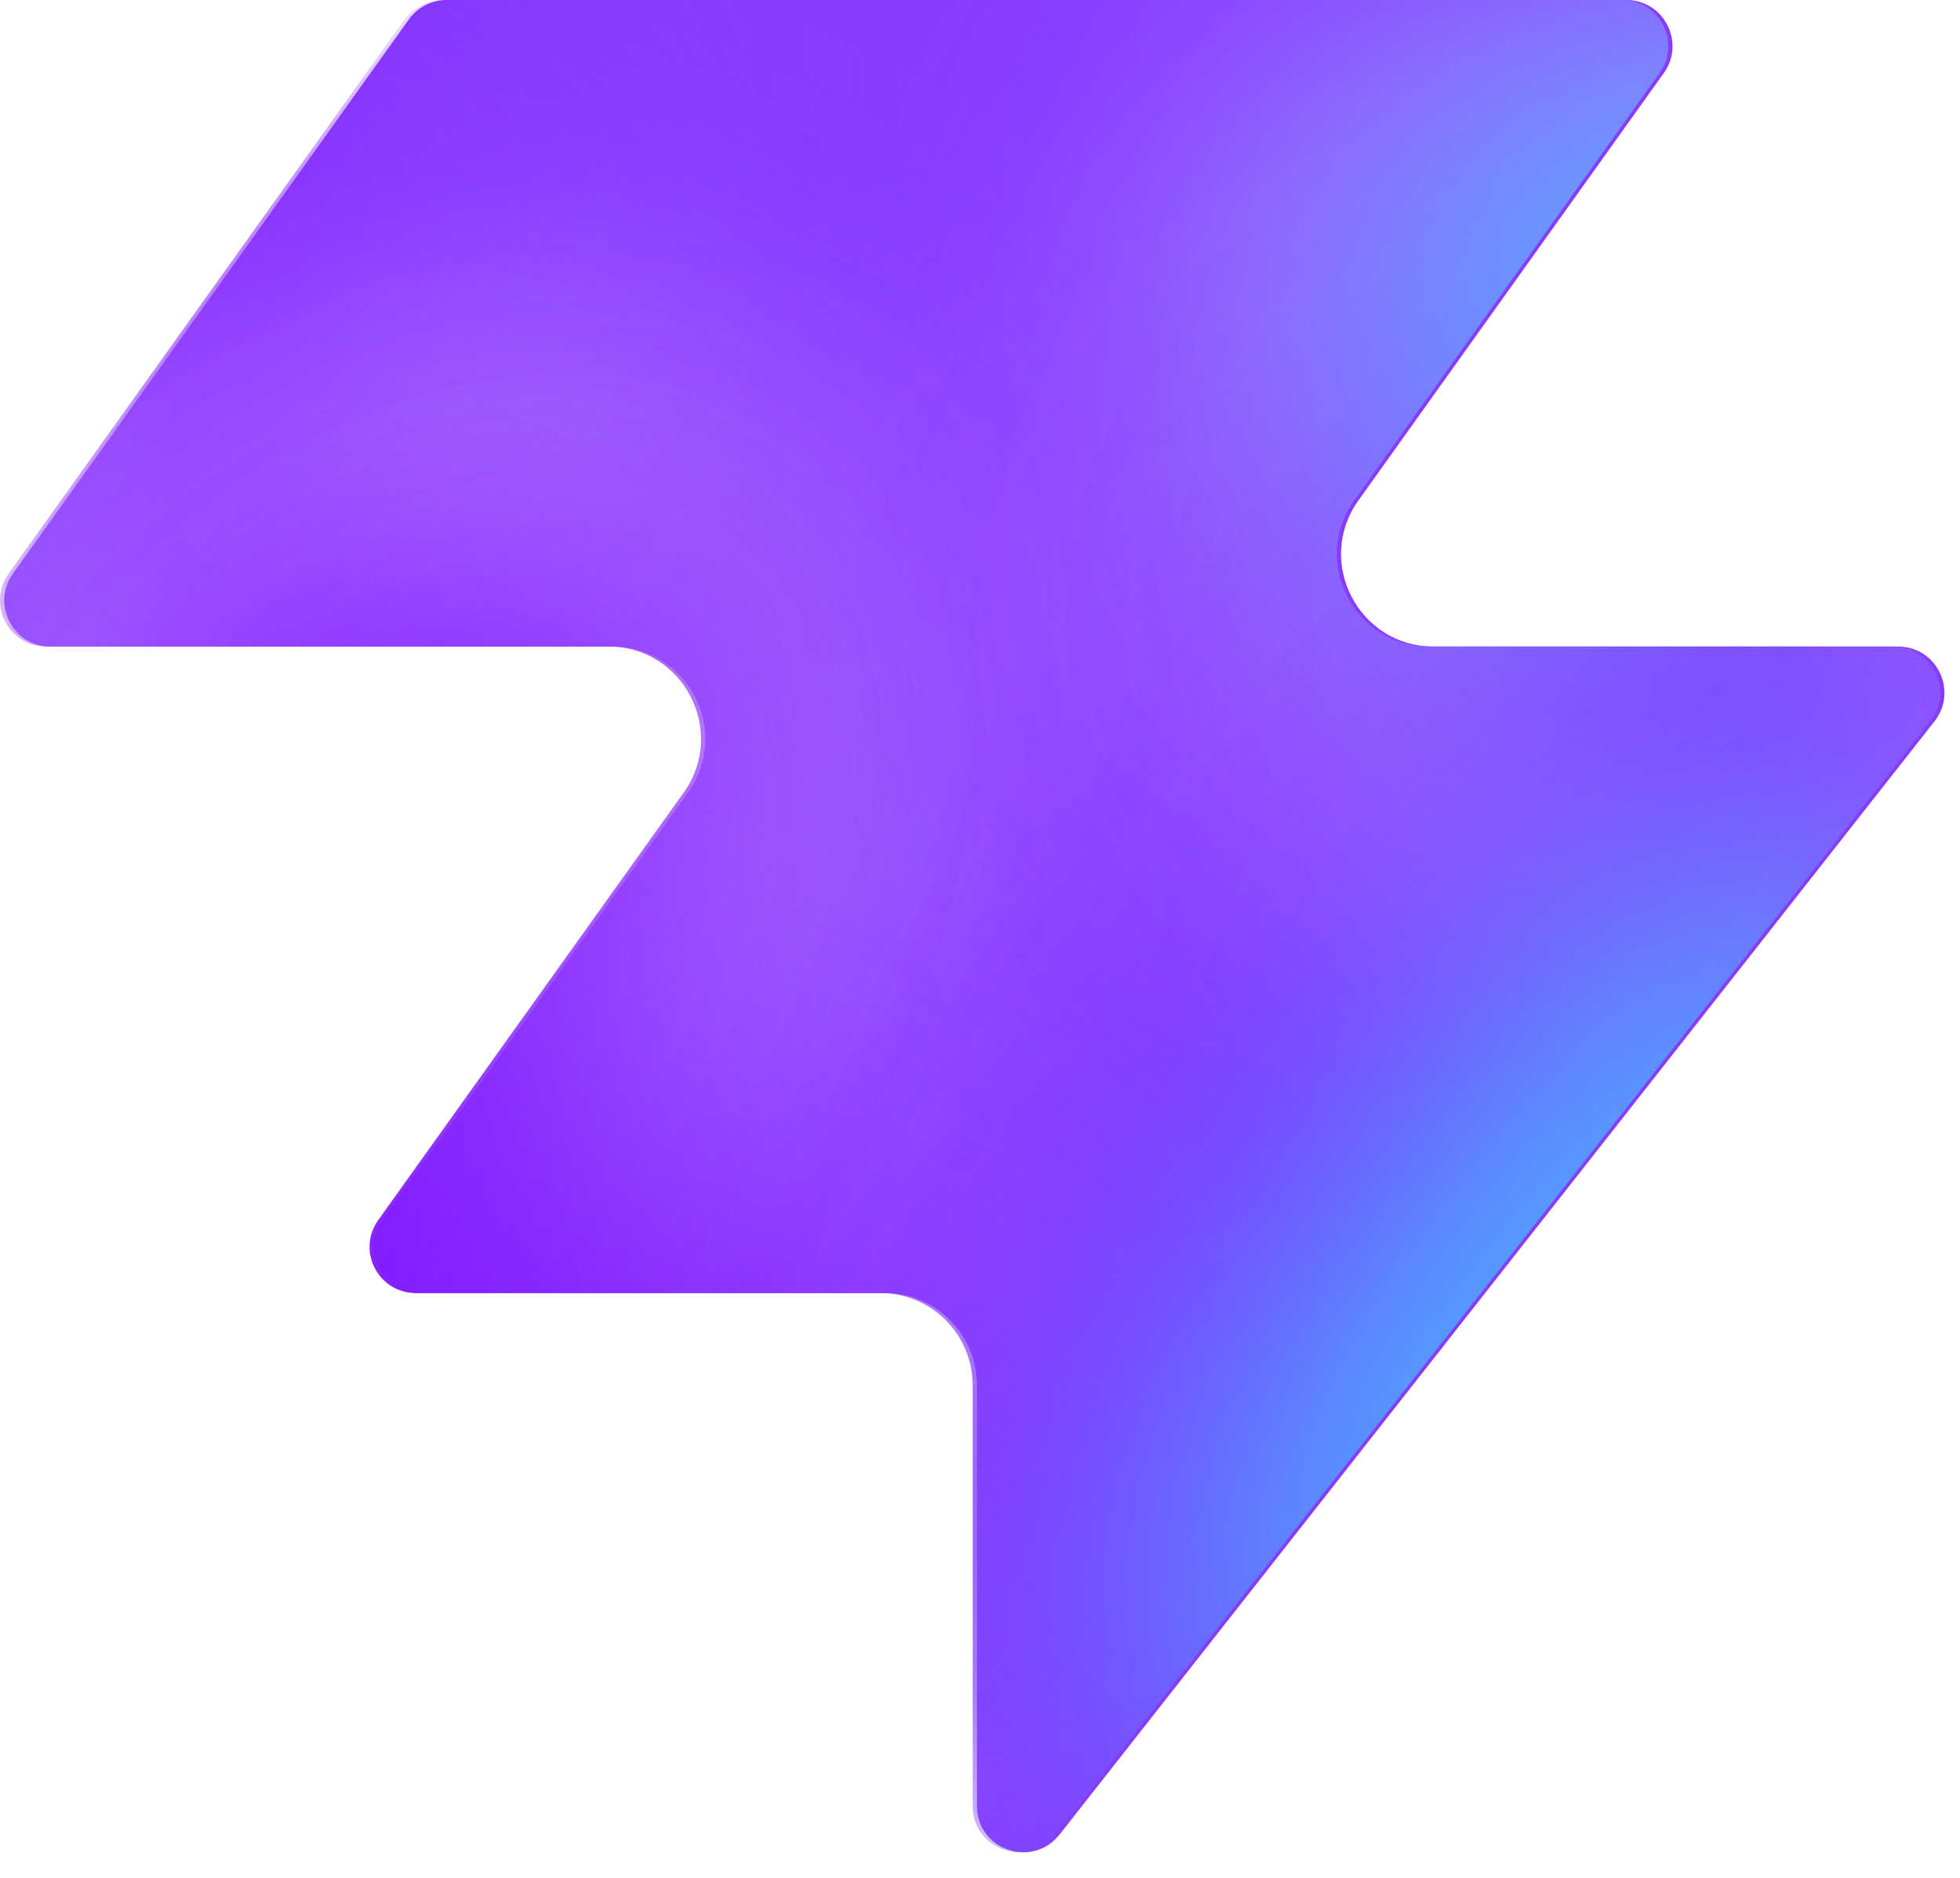
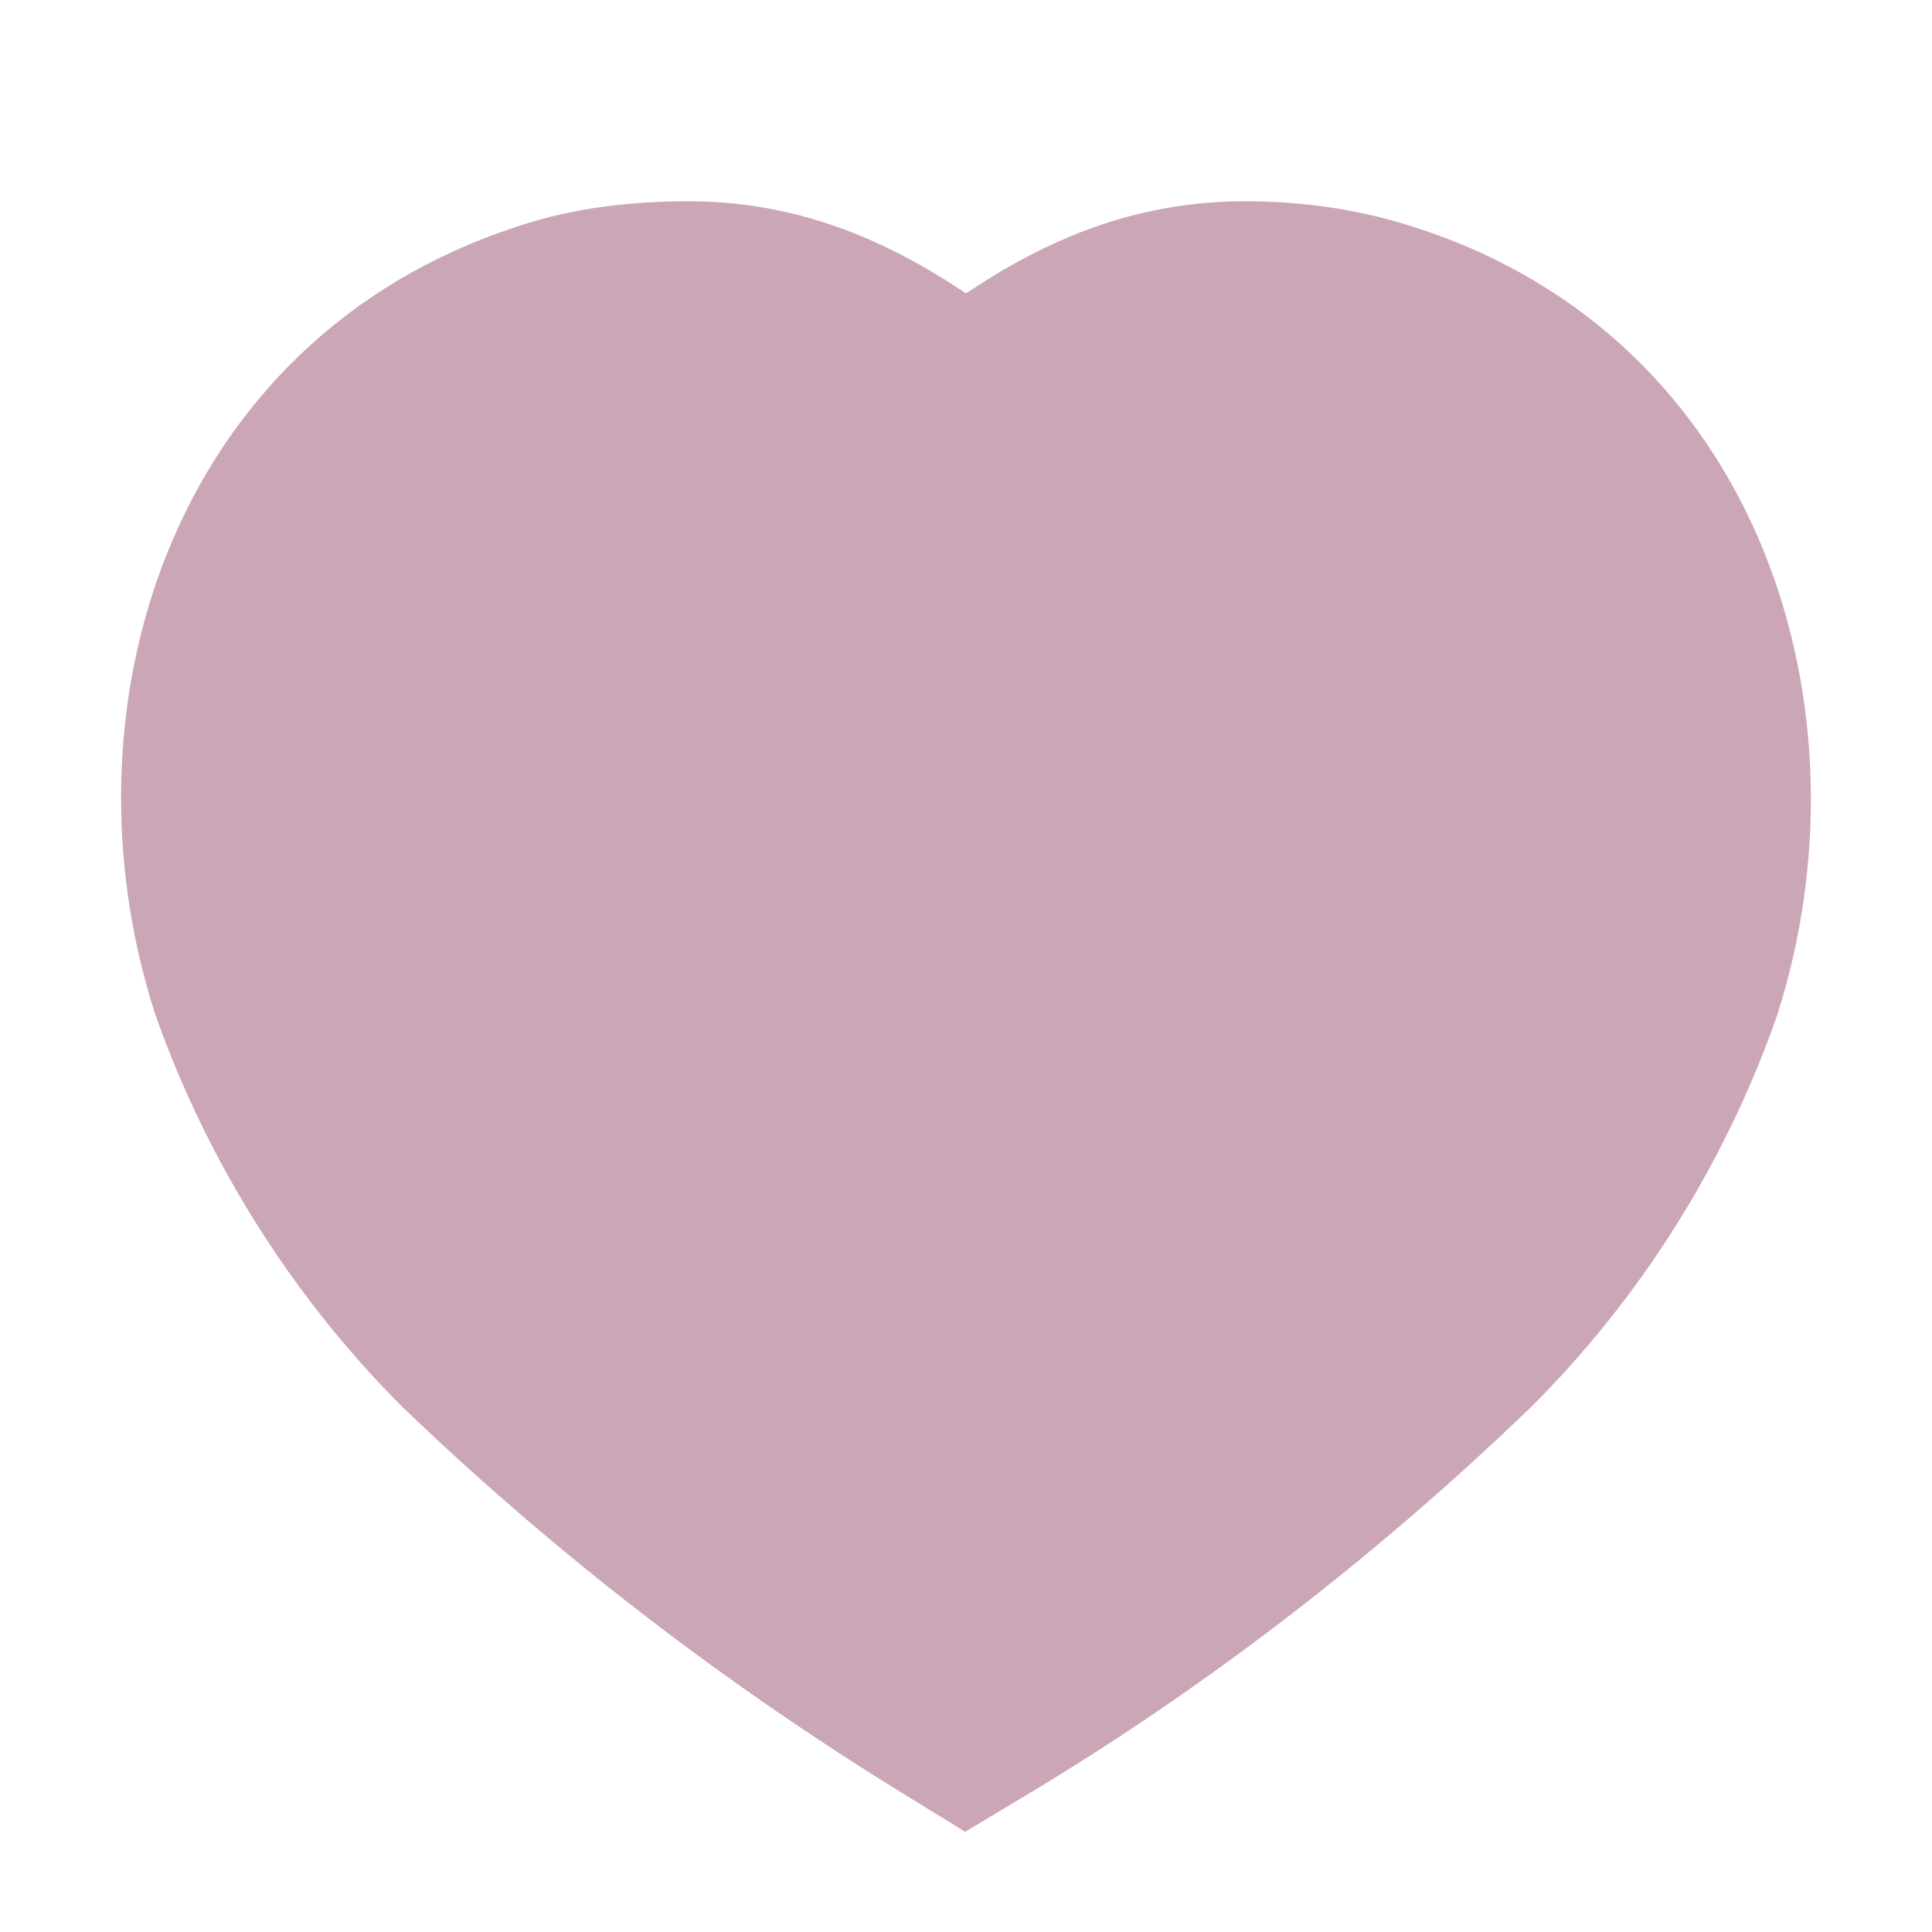
- <svg xmlns="http://www.w3.org/2000/svg" width="48" height="46" fill="none" viewBox="0 0 48 46">
-   <path fill="#863bff" d="M25.946 44.938c-.664.845-2.021.375-2.021-.698V33.937a2.26 2.26 0 0 0-2.262-2.262H10.287c-.92 0-1.456-1.04-.92-1.788l7.48-10.471c1.07-1.497 0-3.578-1.842-3.578H1.237c-.92 0-1.456-1.04-.92-1.788L10.013.474c.214-.297.556-.474.92-.474h28.894c.92 0 1.456 1.04.92 1.788l-7.48 10.471c-1.07 1.498 0 3.579 1.842 3.579h11.377c.943 0 1.473 1.088.89 1.83L25.947 44.94z" style="fill:#863bff;fill:color(display-p3 .525 .23 1);fill-opacity:1" />
-   <mask id="a" width="48" height="46" x="0" y="0" maskUnits="userSpaceOnUse" style="mask-type:alpha">
-     <path fill="#000" d="M25.842 44.938c-.664.844-2.021.375-2.021-.698V33.937a2.26 2.26 0 0 0-2.262-2.262H10.183c-.92 0-1.456-1.04-.92-1.788l7.48-10.471c1.07-1.498 0-3.579-1.842-3.579H1.133c-.92 0-1.456-1.04-.92-1.787L9.91.473c.214-.297.556-.474.92-.474h28.894c.92 0 1.456 1.04.92 1.788l-7.48 10.471c-1.07 1.498 0 3.578 1.842 3.578h11.377c.943 0 1.473 1.088.89 1.832L25.843 44.94z" style="fill:#000;fill-opacity:1" />
-   </mask>
-   <g mask="url(#a)">
-     <g filter="url(#b)">
-       <ellipse cx="5.508" cy="14.704" fill="#ede6ff" rx="5.508" ry="14.704" style="fill:#ede6ff;fill:color(display-p3 .927 .903 1);fill-opacity:1" transform="matrix(.00324 1 1 -.00324 -4.47 31.516)" />
-     </g>
-     <g filter="url(#c)">
-       <ellipse cx="10.399" cy="29.851" fill="#ede6ff" rx="10.399" ry="29.851" style="fill:#ede6ff;fill:color(display-p3 .927 .903 1);fill-opacity:1" transform="matrix(.00324 1 1 -.00324 -39.328 7.883)" />
-     </g>
-     <g filter="url(#d)">
-       <ellipse cx="5.508" cy="30.487" fill="#7e14ff" rx="5.508" ry="30.487" style="fill:#7e14ff;fill:color(display-p3 .492 .077 1);fill-opacity:1" transform="rotate(89.814 -25.913 -14.639)scale(1 -1)" />
-     </g>
-     <g filter="url(#e)">
-       <ellipse cx="5.508" cy="30.599" fill="#7e14ff" rx="5.508" ry="30.599" style="fill:#7e14ff;fill:color(display-p3 .492 .077 1);fill-opacity:1" transform="rotate(89.814 -32.644 -3.334)scale(1 -1)" />
-     </g>
-     <g filter="url(#f)">
-       <ellipse cx="5.508" cy="30.599" fill="#7e14ff" rx="5.508" ry="30.599" style="fill:#7e14ff;fill:color(display-p3 .492 .077 1);fill-opacity:1" transform="matrix(.00324 1 1 -.00324 -34.34 30.47)" />
-     </g>
-     <g filter="url(#g)">
-       <ellipse cx="14.072" cy="22.078" fill="#ede6ff" rx="14.072" ry="22.078" style="fill:#ede6ff;fill:color(display-p3 .927 .903 1);fill-opacity:1" transform="rotate(93.35 24.506 48.493)scale(-1 1)" />
-     </g>
-     <g filter="url(#h)">
-       <ellipse cx="3.47" cy="21.501" fill="#7e14ff" rx="3.47" ry="21.501" style="fill:#7e14ff;fill:color(display-p3 .492 .077 1);fill-opacity:1" transform="rotate(89.009 28.708 47.59)scale(-1 1)" />
-     </g>
-     <g filter="url(#i)">
-       <ellipse cx="3.47" cy="21.501" fill="#7e14ff" rx="3.47" ry="21.501" style="fill:#7e14ff;fill:color(display-p3 .492 .077 1);fill-opacity:1" transform="rotate(89.009 28.708 47.59)scale(-1 1)" />
-     </g>
-     <g filter="url(#j)">
-       <ellipse cx=".387" cy="8.972" fill="#7e14ff" rx="4.407" ry="29.108" style="fill:#7e14ff;fill:color(display-p3 .492 .077 1);fill-opacity:1" transform="rotate(39.51 .387 8.972)" />
-     </g>
-     <g filter="url(#k)">
-       <ellipse cx="47.523" cy="-6.092" fill="#7e14ff" rx="4.407" ry="29.108" style="fill:#7e14ff;fill:color(display-p3 .492 .077 1);fill-opacity:1" transform="rotate(37.892 47.523 -6.092)" />
-     </g>
-     <g filter="url(#l)">
-       <ellipse cx="41.412" cy="6.333" fill="#47bfff" rx="5.971" ry="9.665" style="fill:#47bfff;fill:color(display-p3 .28 .748 1);fill-opacity:1" transform="rotate(37.892 41.412 6.333)" />
-     </g>
-     <g filter="url(#m)">
-       <ellipse cx="-1.879" cy="38.332" fill="#7e14ff" rx="4.407" ry="29.108" style="fill:#7e14ff;fill:color(display-p3 .492 .077 1);fill-opacity:1" transform="rotate(37.892 -1.88 38.332)" />
-     </g>
-     <g filter="url(#n)">
-       <ellipse cx="-1.879" cy="38.332" fill="#7e14ff" rx="4.407" ry="29.108" style="fill:#7e14ff;fill:color(display-p3 .492 .077 1);fill-opacity:1" transform="rotate(37.892 -1.88 38.332)" />
-     </g>
-     <g filter="url(#o)">
-       <ellipse cx="35.651" cy="29.907" fill="#7e14ff" rx="4.407" ry="29.108" style="fill:#7e14ff;fill:color(display-p3 .492 .077 1);fill-opacity:1" transform="rotate(37.892 35.651 29.907)" />
-     </g>
-     <g filter="url(#p)">
-       <ellipse cx="38.418" cy="32.4" fill="#47bfff" rx="5.971" ry="15.297" style="fill:#47bfff;fill:color(display-p3 .28 .748 1);fill-opacity:1" transform="rotate(37.892 38.418 32.4)" />
-     </g>
+ <svg xmlns="http://www.w3.org/2000/svg" width="150px" height="150px" viewBox="0 0 24 24" fill="none" stroke="#cba6b6">
+   <g id="SVGRepo_bgCarrier" stroke-width="0" />
+   <g id="SVGRepo_tracerCarrier" stroke-linecap="round" stroke-linejoin="round" />
+   <g id="SVGRepo_iconCarrier">
+     <path fill-rule="evenodd" clip-rule="evenodd" d="M8.553 3C7.936 3 7.238 3.065 6.572 3.292C2.555 4.604 1.263 8.894 2.399 12.43L2.404 12.445L2.409 12.46C3.034 14.217 4.042 15.813 5.353 17.125L5.361 17.132L5.369 17.14C7.238 18.932 9.273 20.495 11.476 21.852L11.993 22.17L12.515 21.857C14.723 20.532 16.796 18.925 18.643 17.147L18.649 17.142L18.655 17.136C19.977 15.822 20.985 14.214 21.602 12.455L21.607 12.44L21.611 12.425C22.725 8.897 21.44 4.602 17.451 3.309C16.798 3.092 16.124 3 15.465 3C13.983 3 12.886 3.621 12 4.253C11.122 3.625 10.018 3 8.553 3Z" fill="#cba6b6" />
  </g>
-   <defs>
-     <filter id="b" width="60.045" height="41.654" x="-19.77" y="16.149" color-interpolation-filters="sRGB" filterUnits="userSpaceOnUse">
-       <feFlood flood-opacity="0" result="BackgroundImageFix" />
-       <feBlend in="SourceGraphic" in2="BackgroundImageFix" result="shape" />
-       <feGaussianBlur result="effect1_foregroundBlur_2002_17158" stdDeviation="7.659" />
-     </filter>
-     <filter id="c" width="90.34" height="51.437" x="-54.613" y="-7.533" color-interpolation-filters="sRGB" filterUnits="userSpaceOnUse">
-       <feFlood flood-opacity="0" result="BackgroundImageFix" />
-       <feBlend in="SourceGraphic" in2="BackgroundImageFix" result="shape" />
-       <feGaussianBlur result="effect1_foregroundBlur_2002_17158" stdDeviation="7.659" />
-     </filter>
-     <filter id="d" width="79.355" height="29.4" x="-49.64" y="2.03" color-interpolation-filters="sRGB" filterUnits="userSpaceOnUse">
-       <feFlood flood-opacity="0" result="BackgroundImageFix" />
-       <feBlend in="SourceGraphic" in2="BackgroundImageFix" result="shape" />
-       <feGaussianBlur result="effect1_foregroundBlur_2002_17158" stdDeviation="4.596" />
-     </filter>
-     <filter id="e" width="79.579" height="29.4" x="-45.045" y="20.029" color-interpolation-filters="sRGB" filterUnits="userSpaceOnUse">
-       <feFlood flood-opacity="0" result="BackgroundImageFix" />
-       <feBlend in="SourceGraphic" in2="BackgroundImageFix" result="shape" />
-       <feGaussianBlur result="effect1_foregroundBlur_2002_17158" stdDeviation="4.596" />
-     </filter>
-     <filter id="f" width="79.579" height="29.4" x="-43.513" y="21.178" color-interpolation-filters="sRGB" filterUnits="userSpaceOnUse">
-       <feFlood flood-opacity="0" result="BackgroundImageFix" />
-       <feBlend in="SourceGraphic" in2="BackgroundImageFix" result="shape" />
-       <feGaussianBlur result="effect1_foregroundBlur_2002_17158" stdDeviation="4.596" />
-     </filter>
-     <filter id="g" width="74.749" height="58.852" x="15.756" y="-17.901" color-interpolation-filters="sRGB" filterUnits="userSpaceOnUse">
-       <feFlood flood-opacity="0" result="BackgroundImageFix" />
-       <feBlend in="SourceGraphic" in2="BackgroundImageFix" result="shape" />
-       <feGaussianBlur result="effect1_foregroundBlur_2002_17158" stdDeviation="7.659" />
-     </filter>
-     <filter id="h" width="61.377" height="25.362" x="23.548" y="2.284" color-interpolation-filters="sRGB" filterUnits="userSpaceOnUse">
-       <feFlood flood-opacity="0" result="BackgroundImageFix" />
-       <feBlend in="SourceGraphic" in2="BackgroundImageFix" result="shape" />
-       <feGaussianBlur result="effect1_foregroundBlur_2002_17158" stdDeviation="4.596" />
-     </filter>
-     <filter id="i" width="61.377" height="25.362" x="23.548" y="2.284" color-interpolation-filters="sRGB" filterUnits="userSpaceOnUse">
-       <feFlood flood-opacity="0" result="BackgroundImageFix" />
-       <feBlend in="SourceGraphic" in2="BackgroundImageFix" result="shape" />
-       <feGaussianBlur result="effect1_foregroundBlur_2002_17158" stdDeviation="4.596" />
-     </filter>
-     <filter id="j" width="56.045" height="63.649" x="-27.636" y="-22.853" color-interpolation-filters="sRGB" filterUnits="userSpaceOnUse">
-       <feFlood flood-opacity="0" result="BackgroundImageFix" />
-       <feBlend in="SourceGraphic" in2="BackgroundImageFix" result="shape" />
-       <feGaussianBlur result="effect1_foregroundBlur_2002_17158" stdDeviation="4.596" />
-     </filter>
-     <filter id="k" width="54.814" height="64.646" x="20.116" y="-38.415" color-interpolation-filters="sRGB" filterUnits="userSpaceOnUse">
-       <feFlood flood-opacity="0" result="BackgroundImageFix" />
-       <feBlend in="SourceGraphic" in2="BackgroundImageFix" result="shape" />
-       <feGaussianBlur result="effect1_foregroundBlur_2002_17158" stdDeviation="4.596" />
-     </filter>
-     <filter id="l" width="33.541" height="35.313" x="24.641" y="-11.323" color-interpolation-filters="sRGB" filterUnits="userSpaceOnUse">
-       <feFlood flood-opacity="0" result="BackgroundImageFix" />
-       <feBlend in="SourceGraphic" in2="BackgroundImageFix" result="shape" />
-       <feGaussianBlur result="effect1_foregroundBlur_2002_17158" stdDeviation="4.596" />
-     </filter>
-     <filter id="m" width="54.814" height="64.646" x="-29.286" y="6.009" color-interpolation-filters="sRGB" filterUnits="userSpaceOnUse">
-       <feFlood flood-opacity="0" result="BackgroundImageFix" />
-       <feBlend in="SourceGraphic" in2="BackgroundImageFix" result="shape" />
-       <feGaussianBlur result="effect1_foregroundBlur_2002_17158" stdDeviation="4.596" />
-     </filter>
-     <filter id="n" width="54.814" height="64.646" x="-29.286" y="6.009" color-interpolation-filters="sRGB" filterUnits="userSpaceOnUse">
-       <feFlood flood-opacity="0" result="BackgroundImageFix" />
-       <feBlend in="SourceGraphic" in2="BackgroundImageFix" result="shape" />
-       <feGaussianBlur result="effect1_foregroundBlur_2002_17158" stdDeviation="4.596" />
-     </filter>
-     <filter id="o" width="54.814" height="64.646" x="8.244" y="-2.416" color-interpolation-filters="sRGB" filterUnits="userSpaceOnUse">
-       <feFlood flood-opacity="0" result="BackgroundImageFix" />
-       <feBlend in="SourceGraphic" in2="BackgroundImageFix" result="shape" />
-       <feGaussianBlur result="effect1_foregroundBlur_2002_17158" stdDeviation="4.596" />
-     </filter>
-     <filter id="p" width="39.409" height="43.623" x="18.713" y="10.588" color-interpolation-filters="sRGB" filterUnits="userSpaceOnUse">
-       <feFlood flood-opacity="0" result="BackgroundImageFix" />
-       <feBlend in="SourceGraphic" in2="BackgroundImageFix" result="shape" />
-       <feGaussianBlur result="effect1_foregroundBlur_2002_17158" stdDeviation="4.596" />
-     </filter>
-   </defs>
</svg>
